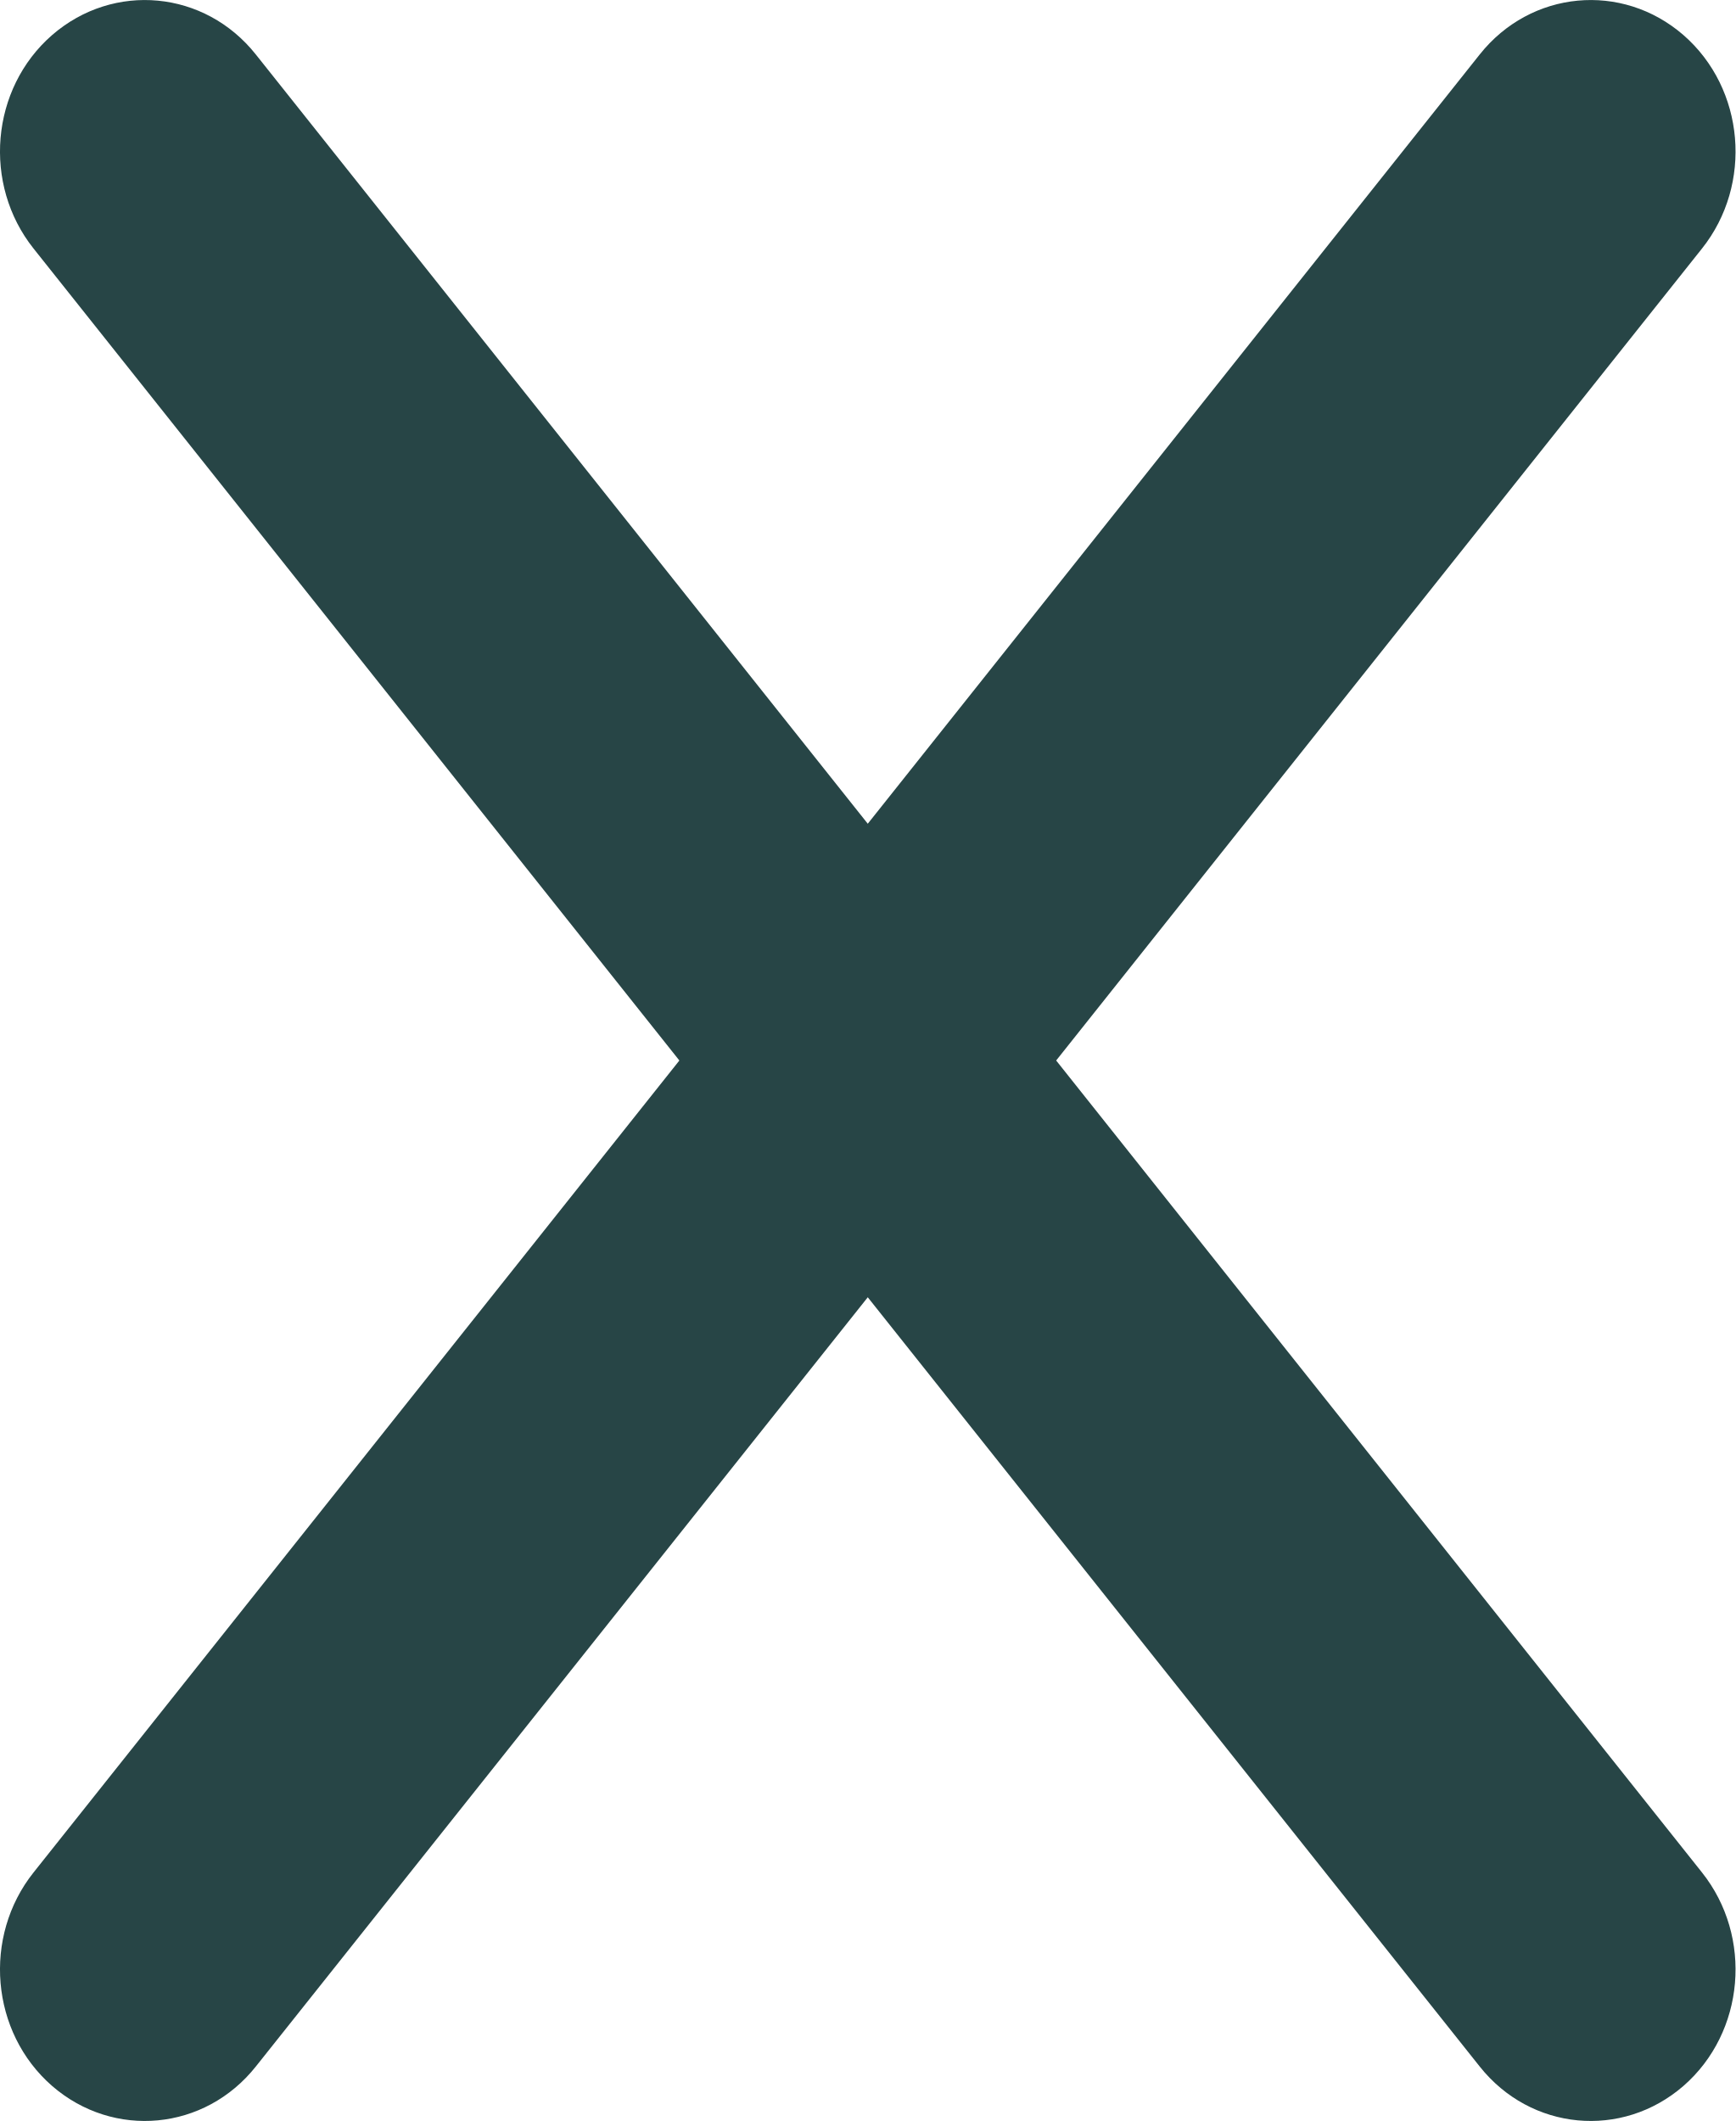
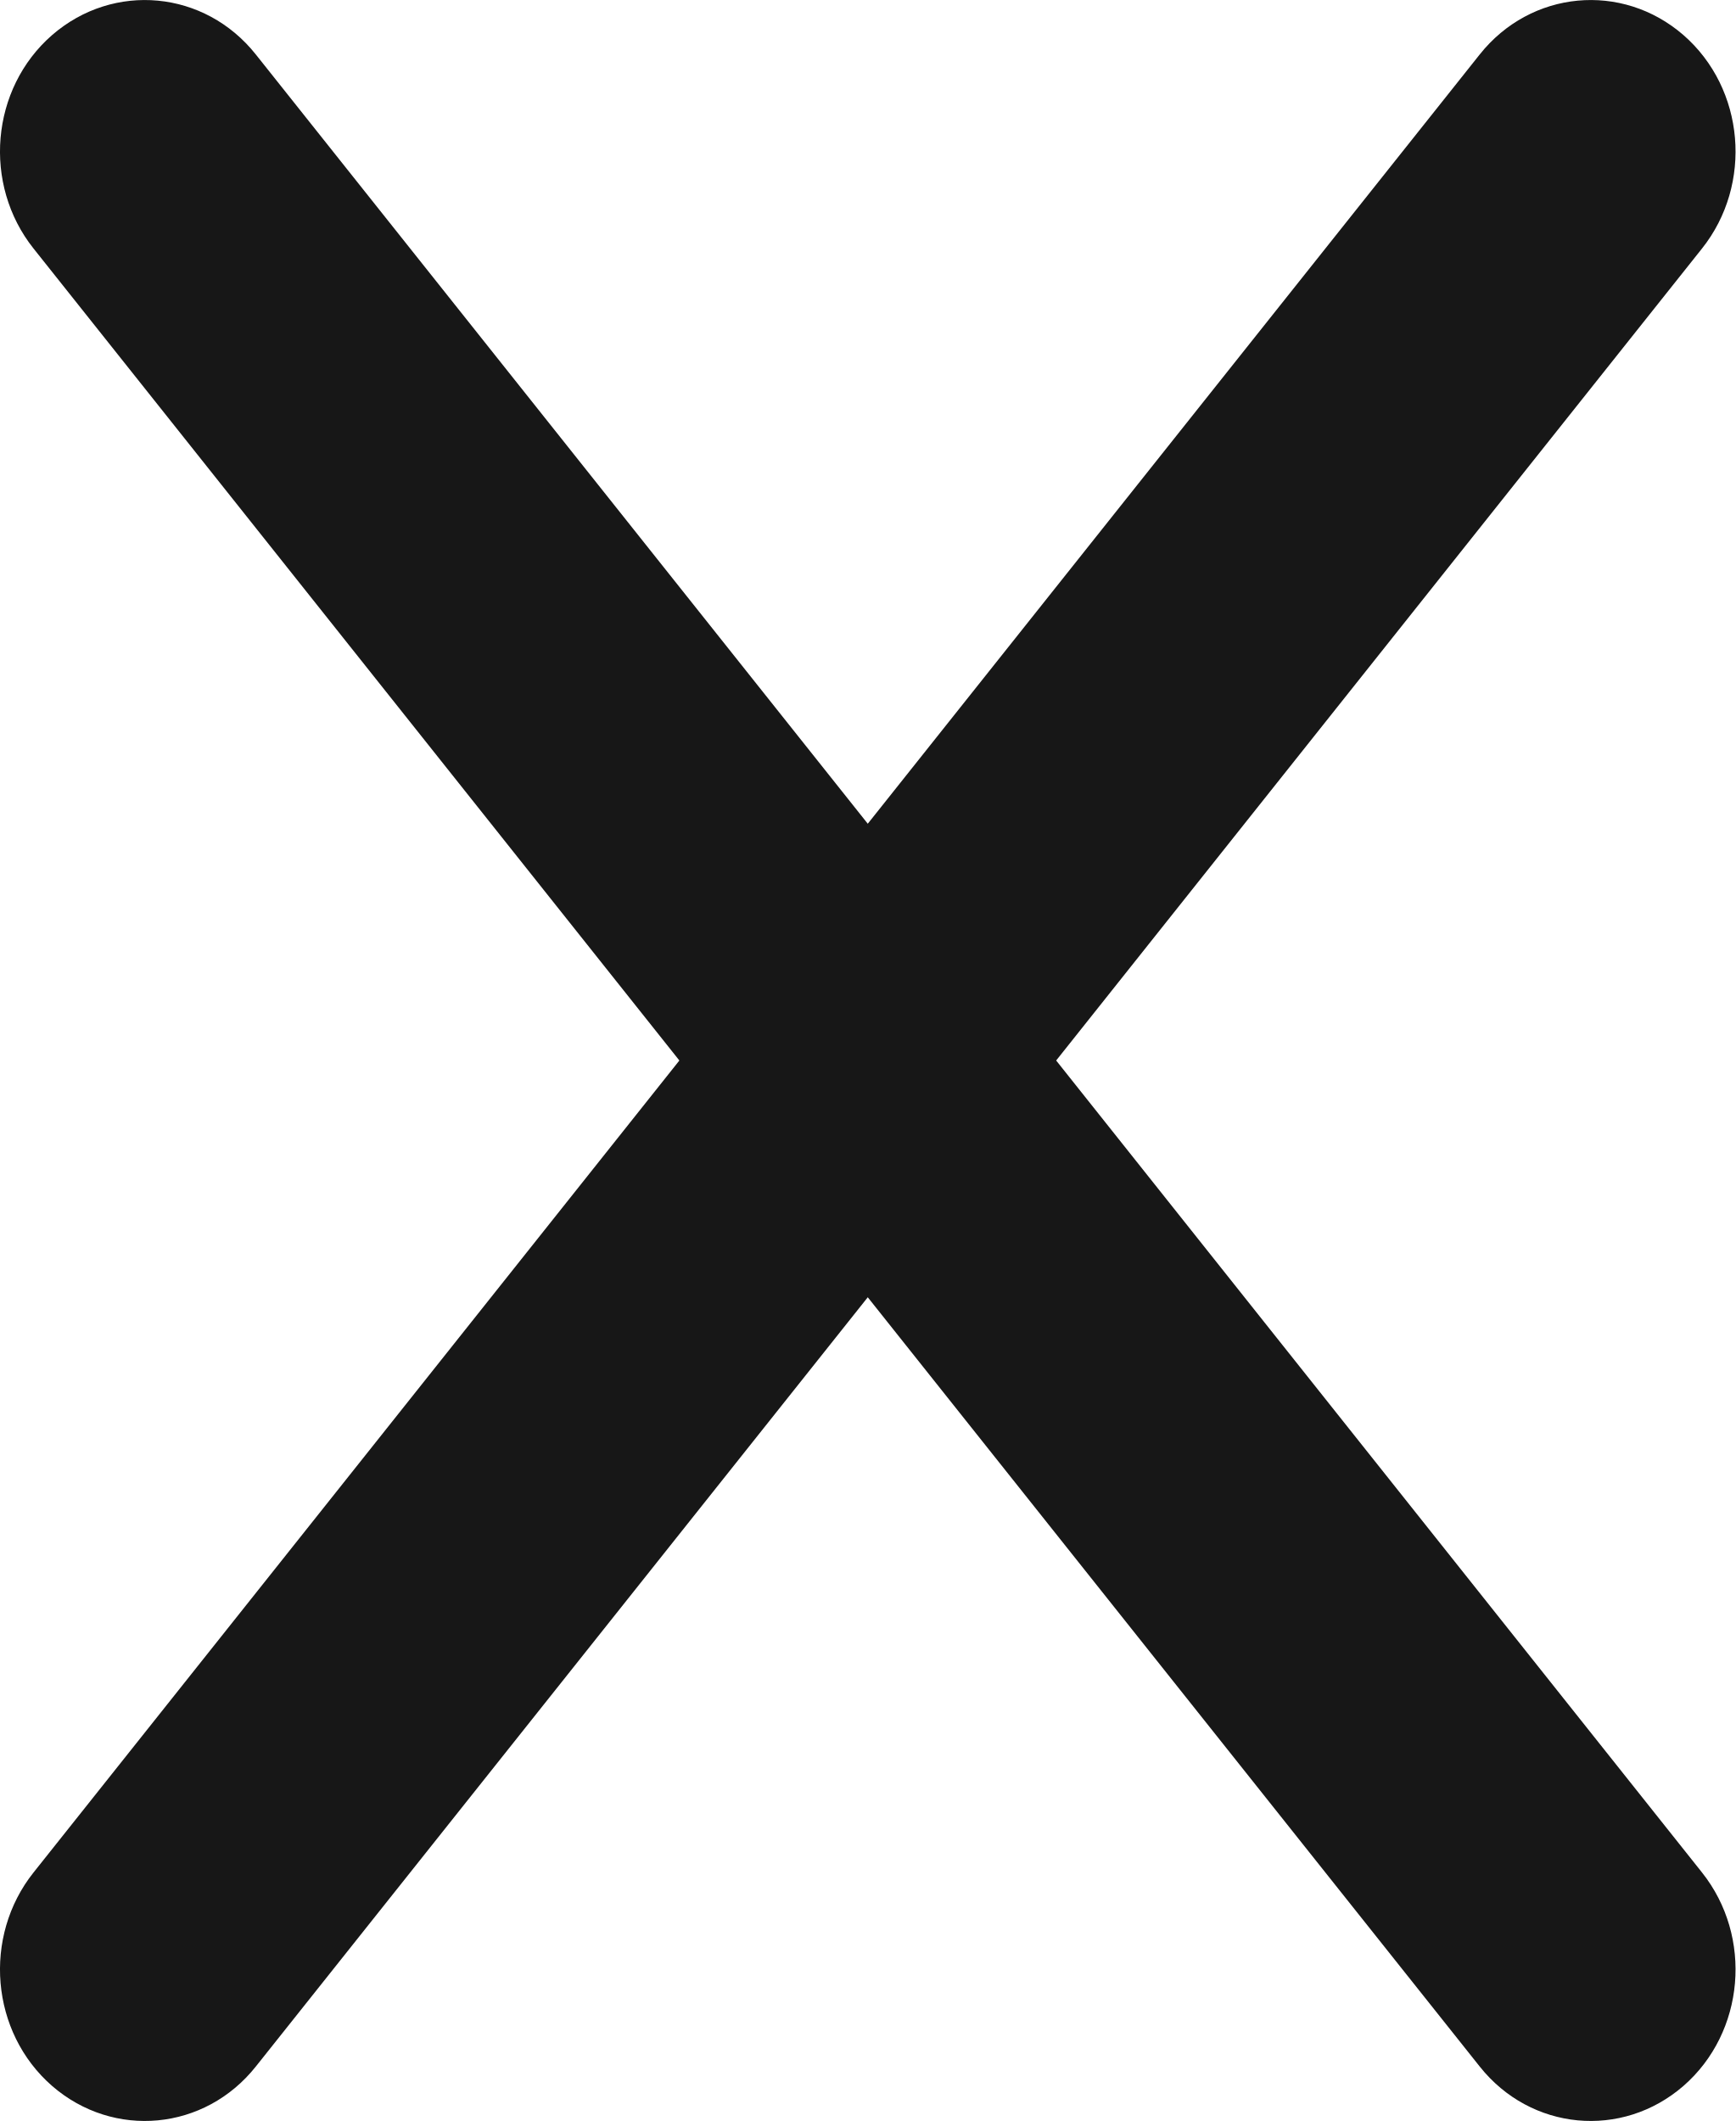
<svg xmlns="http://www.w3.org/2000/svg" width="9" height="11" viewBox="0 0 9 11" fill="none">
-   <path d="M8.826 1.289C9.091 0.956 9.049 0.46 8.73 0.182C8.411 -0.095 7.938 -0.051 7.673 0.283L4.5 4.272L1.327 0.283C1.062 -0.051 0.589 -0.095 0.27 0.182C-0.049 0.46 -0.091 0.956 0.174 1.289L3.523 5.5L0.174 9.711C-0.091 10.044 -0.049 10.54 0.27 10.818C0.589 11.095 1.062 11.051 1.327 10.717L4.5 6.728L7.673 10.717C7.938 11.051 8.411 11.095 8.73 10.818C9.049 10.54 9.091 10.044 8.826 9.711L5.477 5.5L8.826 1.289Z" fill="#274546" />
+   <path d="M8.826 1.289C9.091 0.956 9.049 0.46 8.73 0.182C8.411 -0.095 7.938 -0.051 7.673 0.283L4.5 4.272L1.327 0.283C1.062 -0.051 0.589 -0.095 0.27 0.182C-0.049 0.46 -0.091 0.956 0.174 1.289L3.523 5.5L0.174 9.711C-0.091 10.044 -0.049 10.54 0.27 10.818C0.589 11.095 1.062 11.051 1.327 10.717L4.5 6.728L7.673 10.717C7.938 11.051 8.411 11.095 8.73 10.818C9.049 10.54 9.091 10.044 8.826 9.711L5.477 5.5L8.826 1.289Z" fill="#171717" />
</svg>
